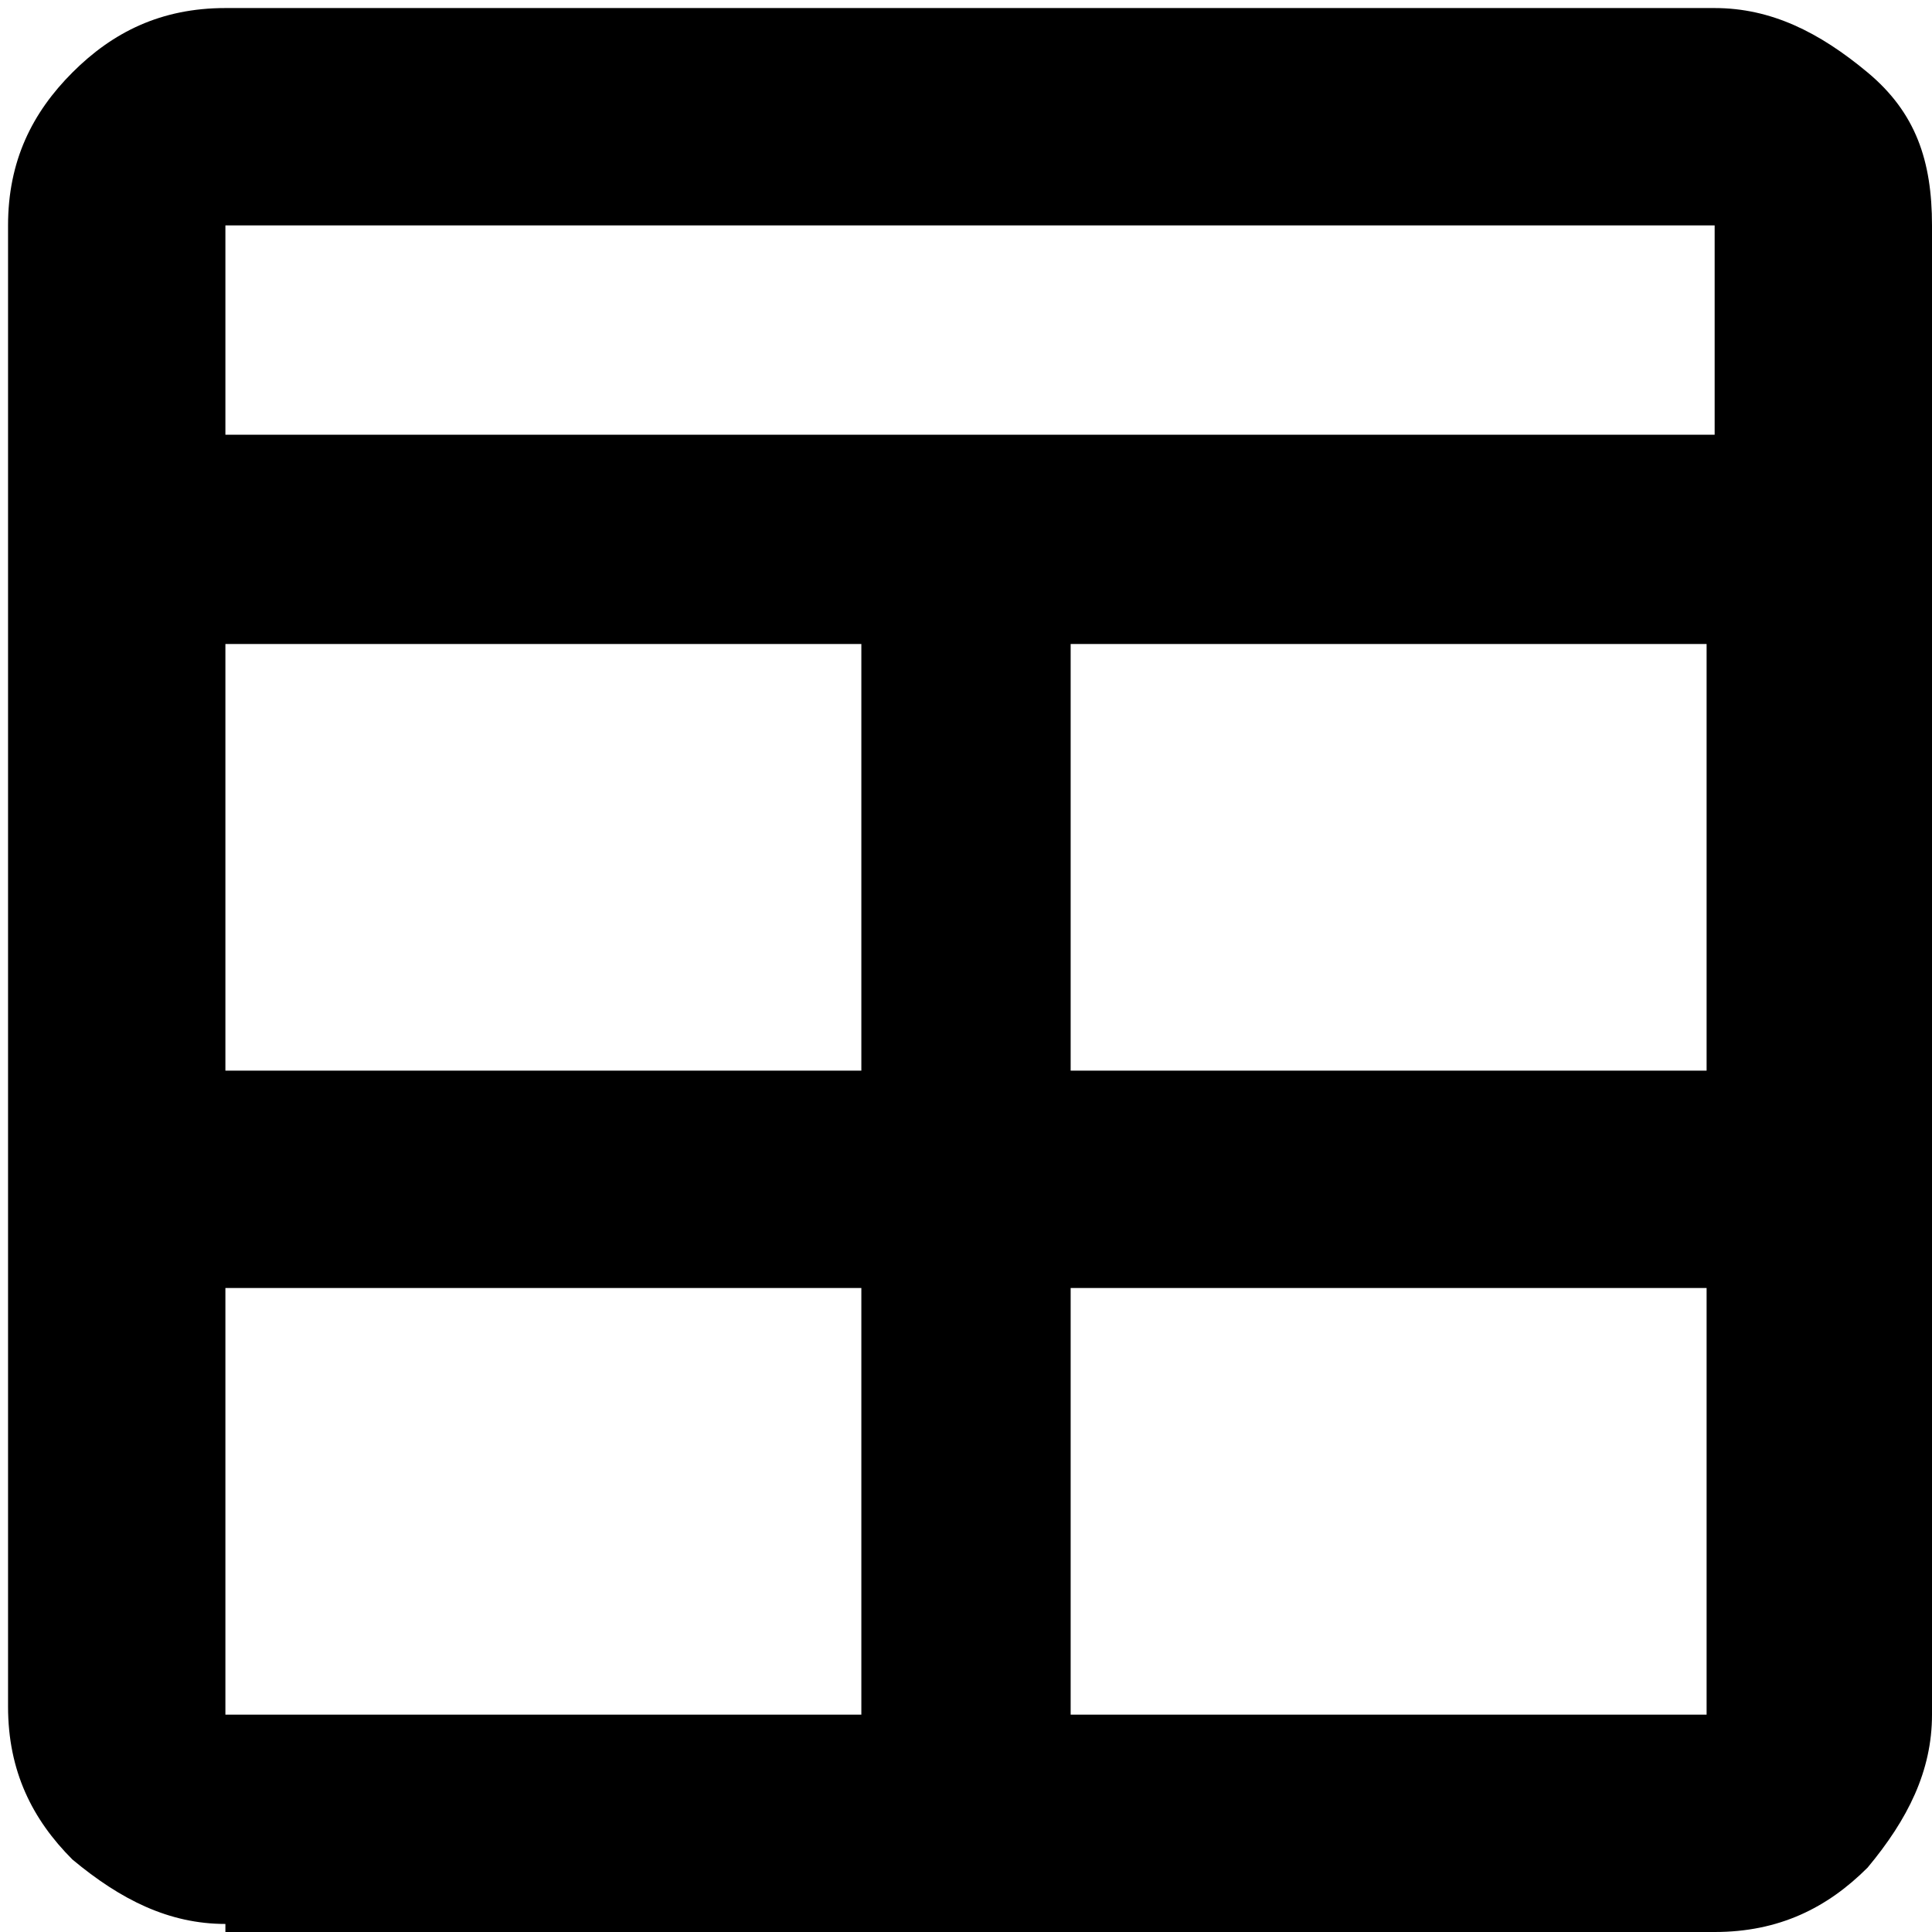
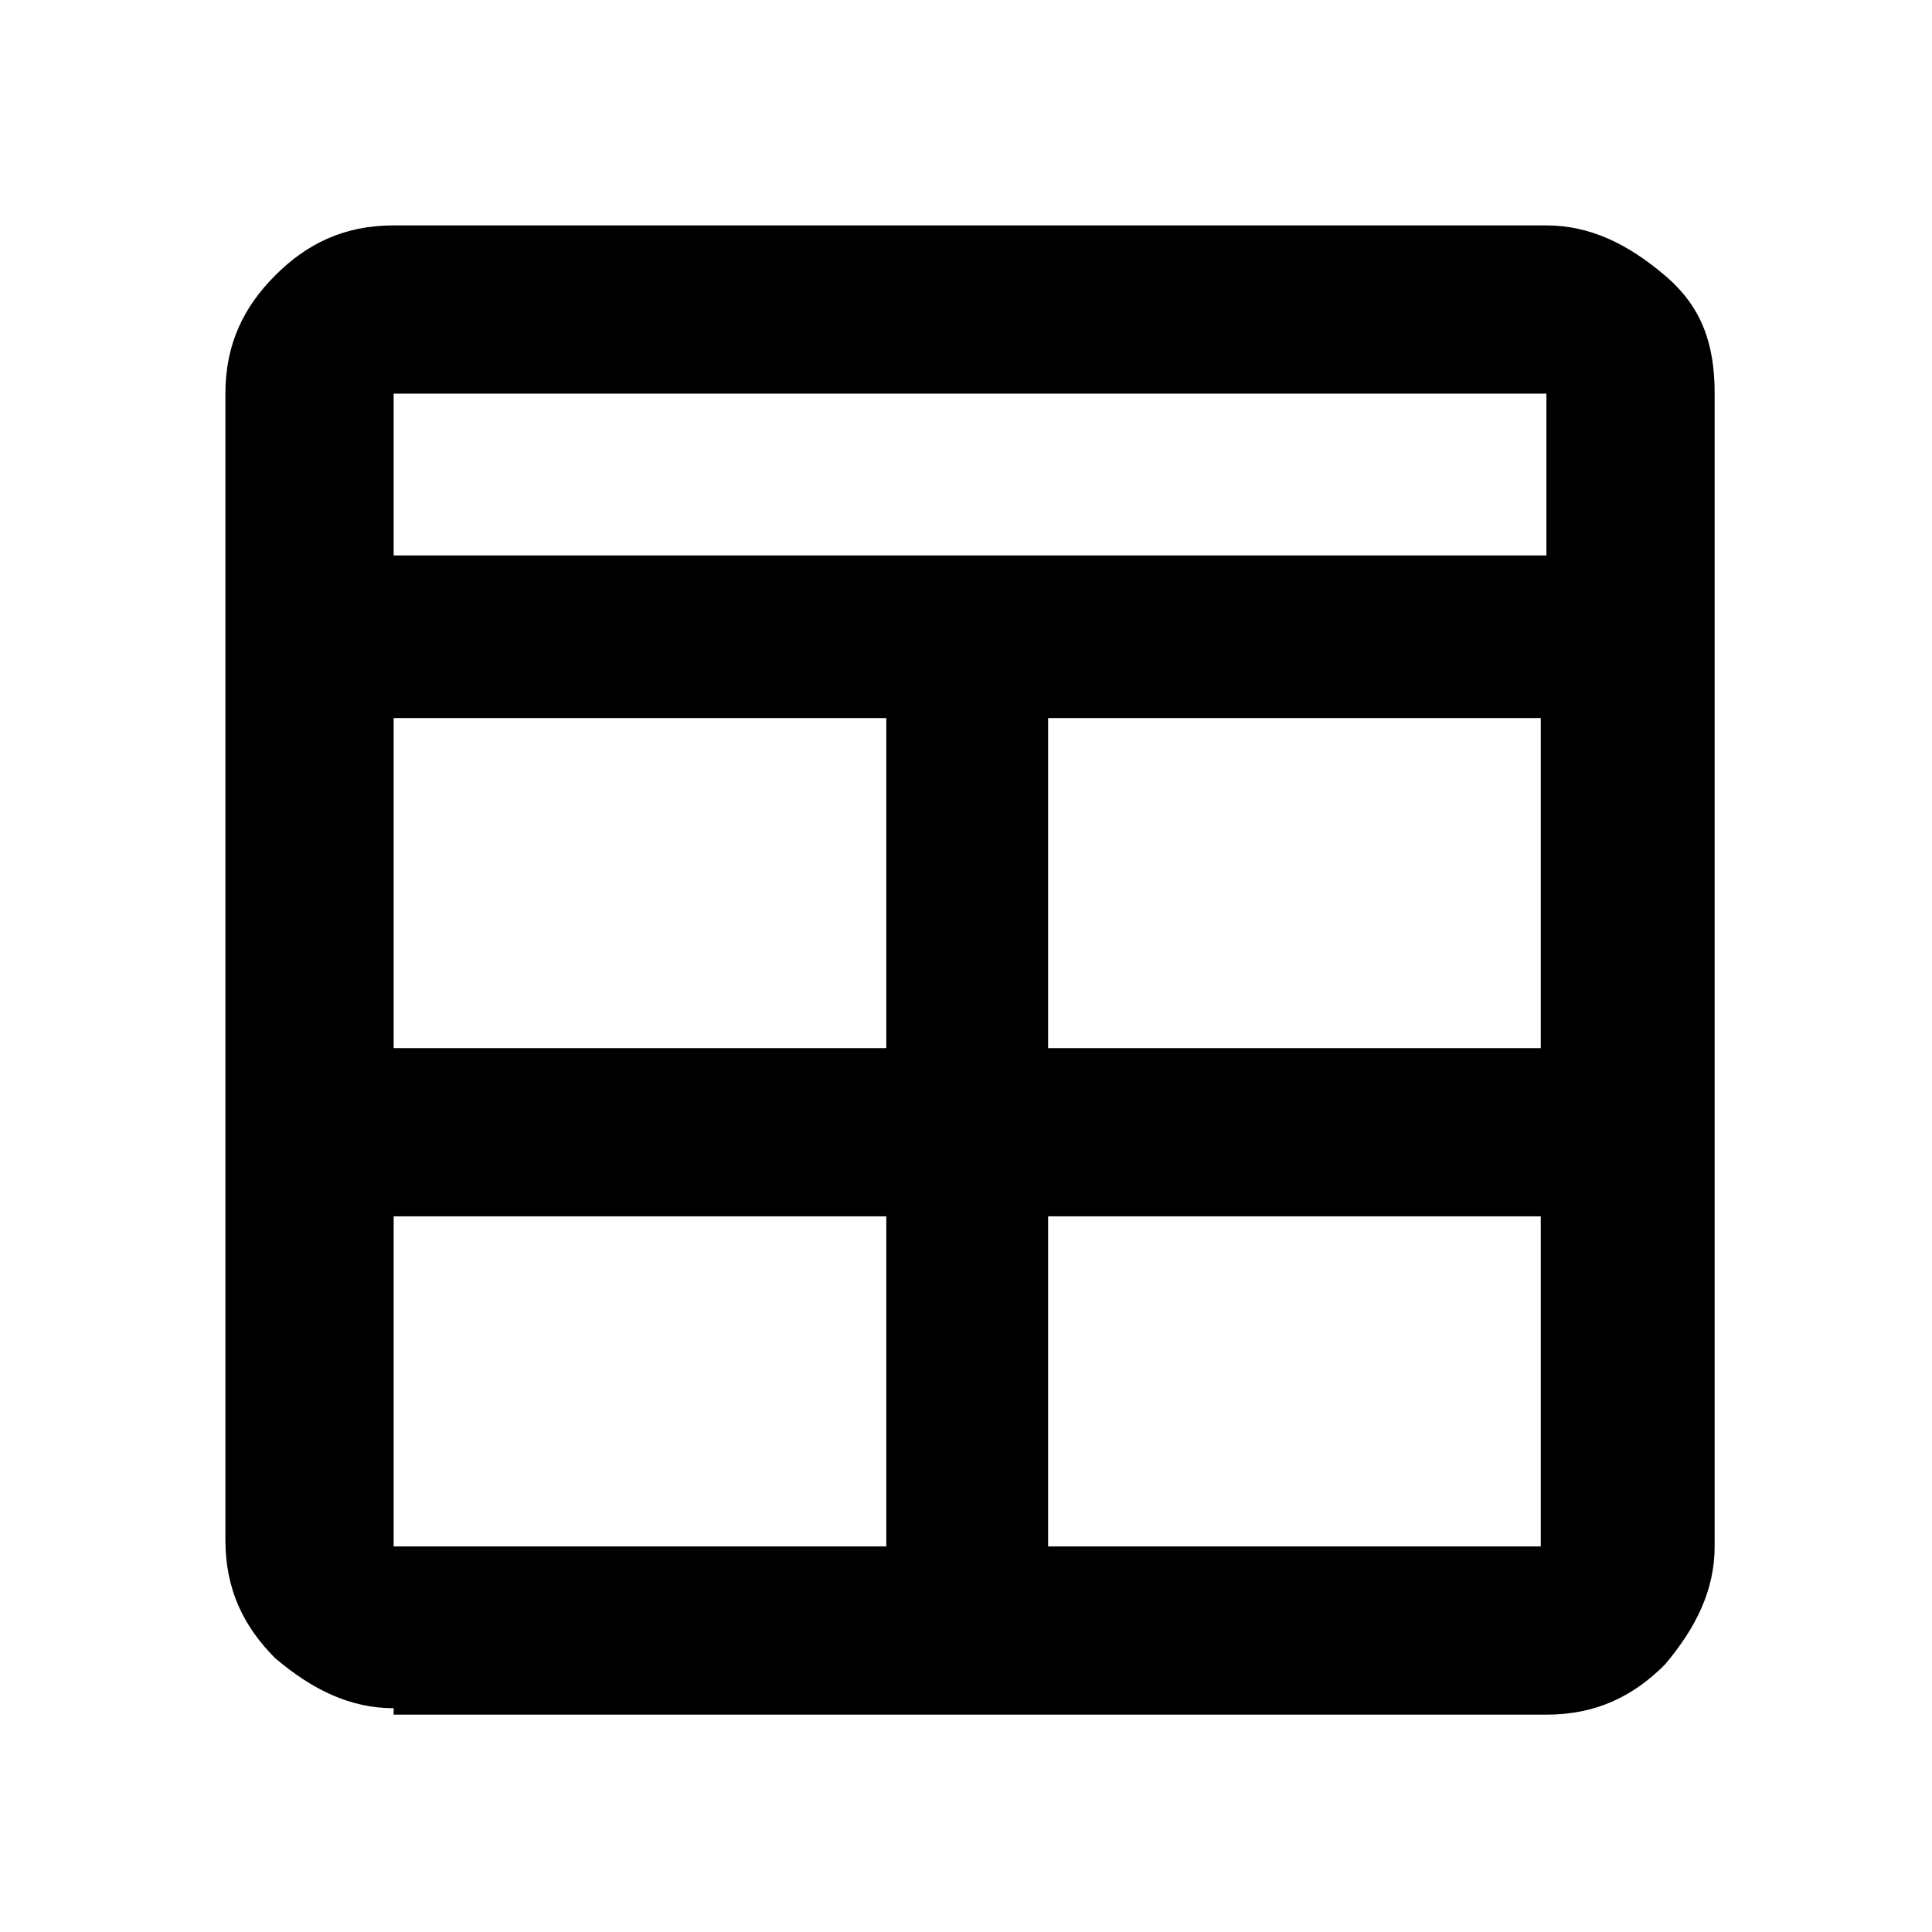
<svg xmlns="http://www.w3.org/2000/svg" viewBox="0 0 24 24">
-   <path d="M2.8,23.9c-.7,0-1.3-.3-1.9-.8-.5-.5-.8-1.1-.8-1.9V2.8C.1,2,.4,1.4.9.9,1.4.4,2,.1,2.8.1h18.5c.7,0,1.3.3,1.9.8s.8,1.1.8,1.9v18.5c0,.7-.3,1.3-.8,1.9-.5.5-1.1.8-1.9.8H2.8ZM10.7,16H2.8v5.3h7.9v-5.3ZM13.3,16v5.3h7.9v-5.3h-7.9ZM10.7,13.3v-5.3H2.8v5.3h7.9ZM13.3,13.3h7.9v-5.3h-7.9v5.3ZM2.8,5.4h18.5v-2.6H2.8v2.6Z" />
+   <path d="M4.89,21.22c-.54,0-1.01-.23-1.47-.62-.39-.39-.62-.85-.62-1.47V4.89c0-.62.23-1.08.62-1.47.39-.39.85-.62,1.47-.62h14.32c.54,0,1.01.23,1.47.62.46.39.62.85.62,1.47v14.32c0,.54-.23,1.01-.62,1.47-.39.39-.85.62-1.47.62H4.89v-.08ZM11.01,15.11h-6.12v4.1h6.12s0-4.1,0-4.1ZM13.02,15.11v4.1h6.12v-4.1s-6.12,0-6.12,0ZM11.01,13.02v-4.1h-6.12v4.1h6.12ZM13.02,13.02h6.12v-4.1h-6.12s0,4.1,0,4.1ZM4.89,6.9h14.32v-2.01H4.89v2.01Z" />
</svg>
